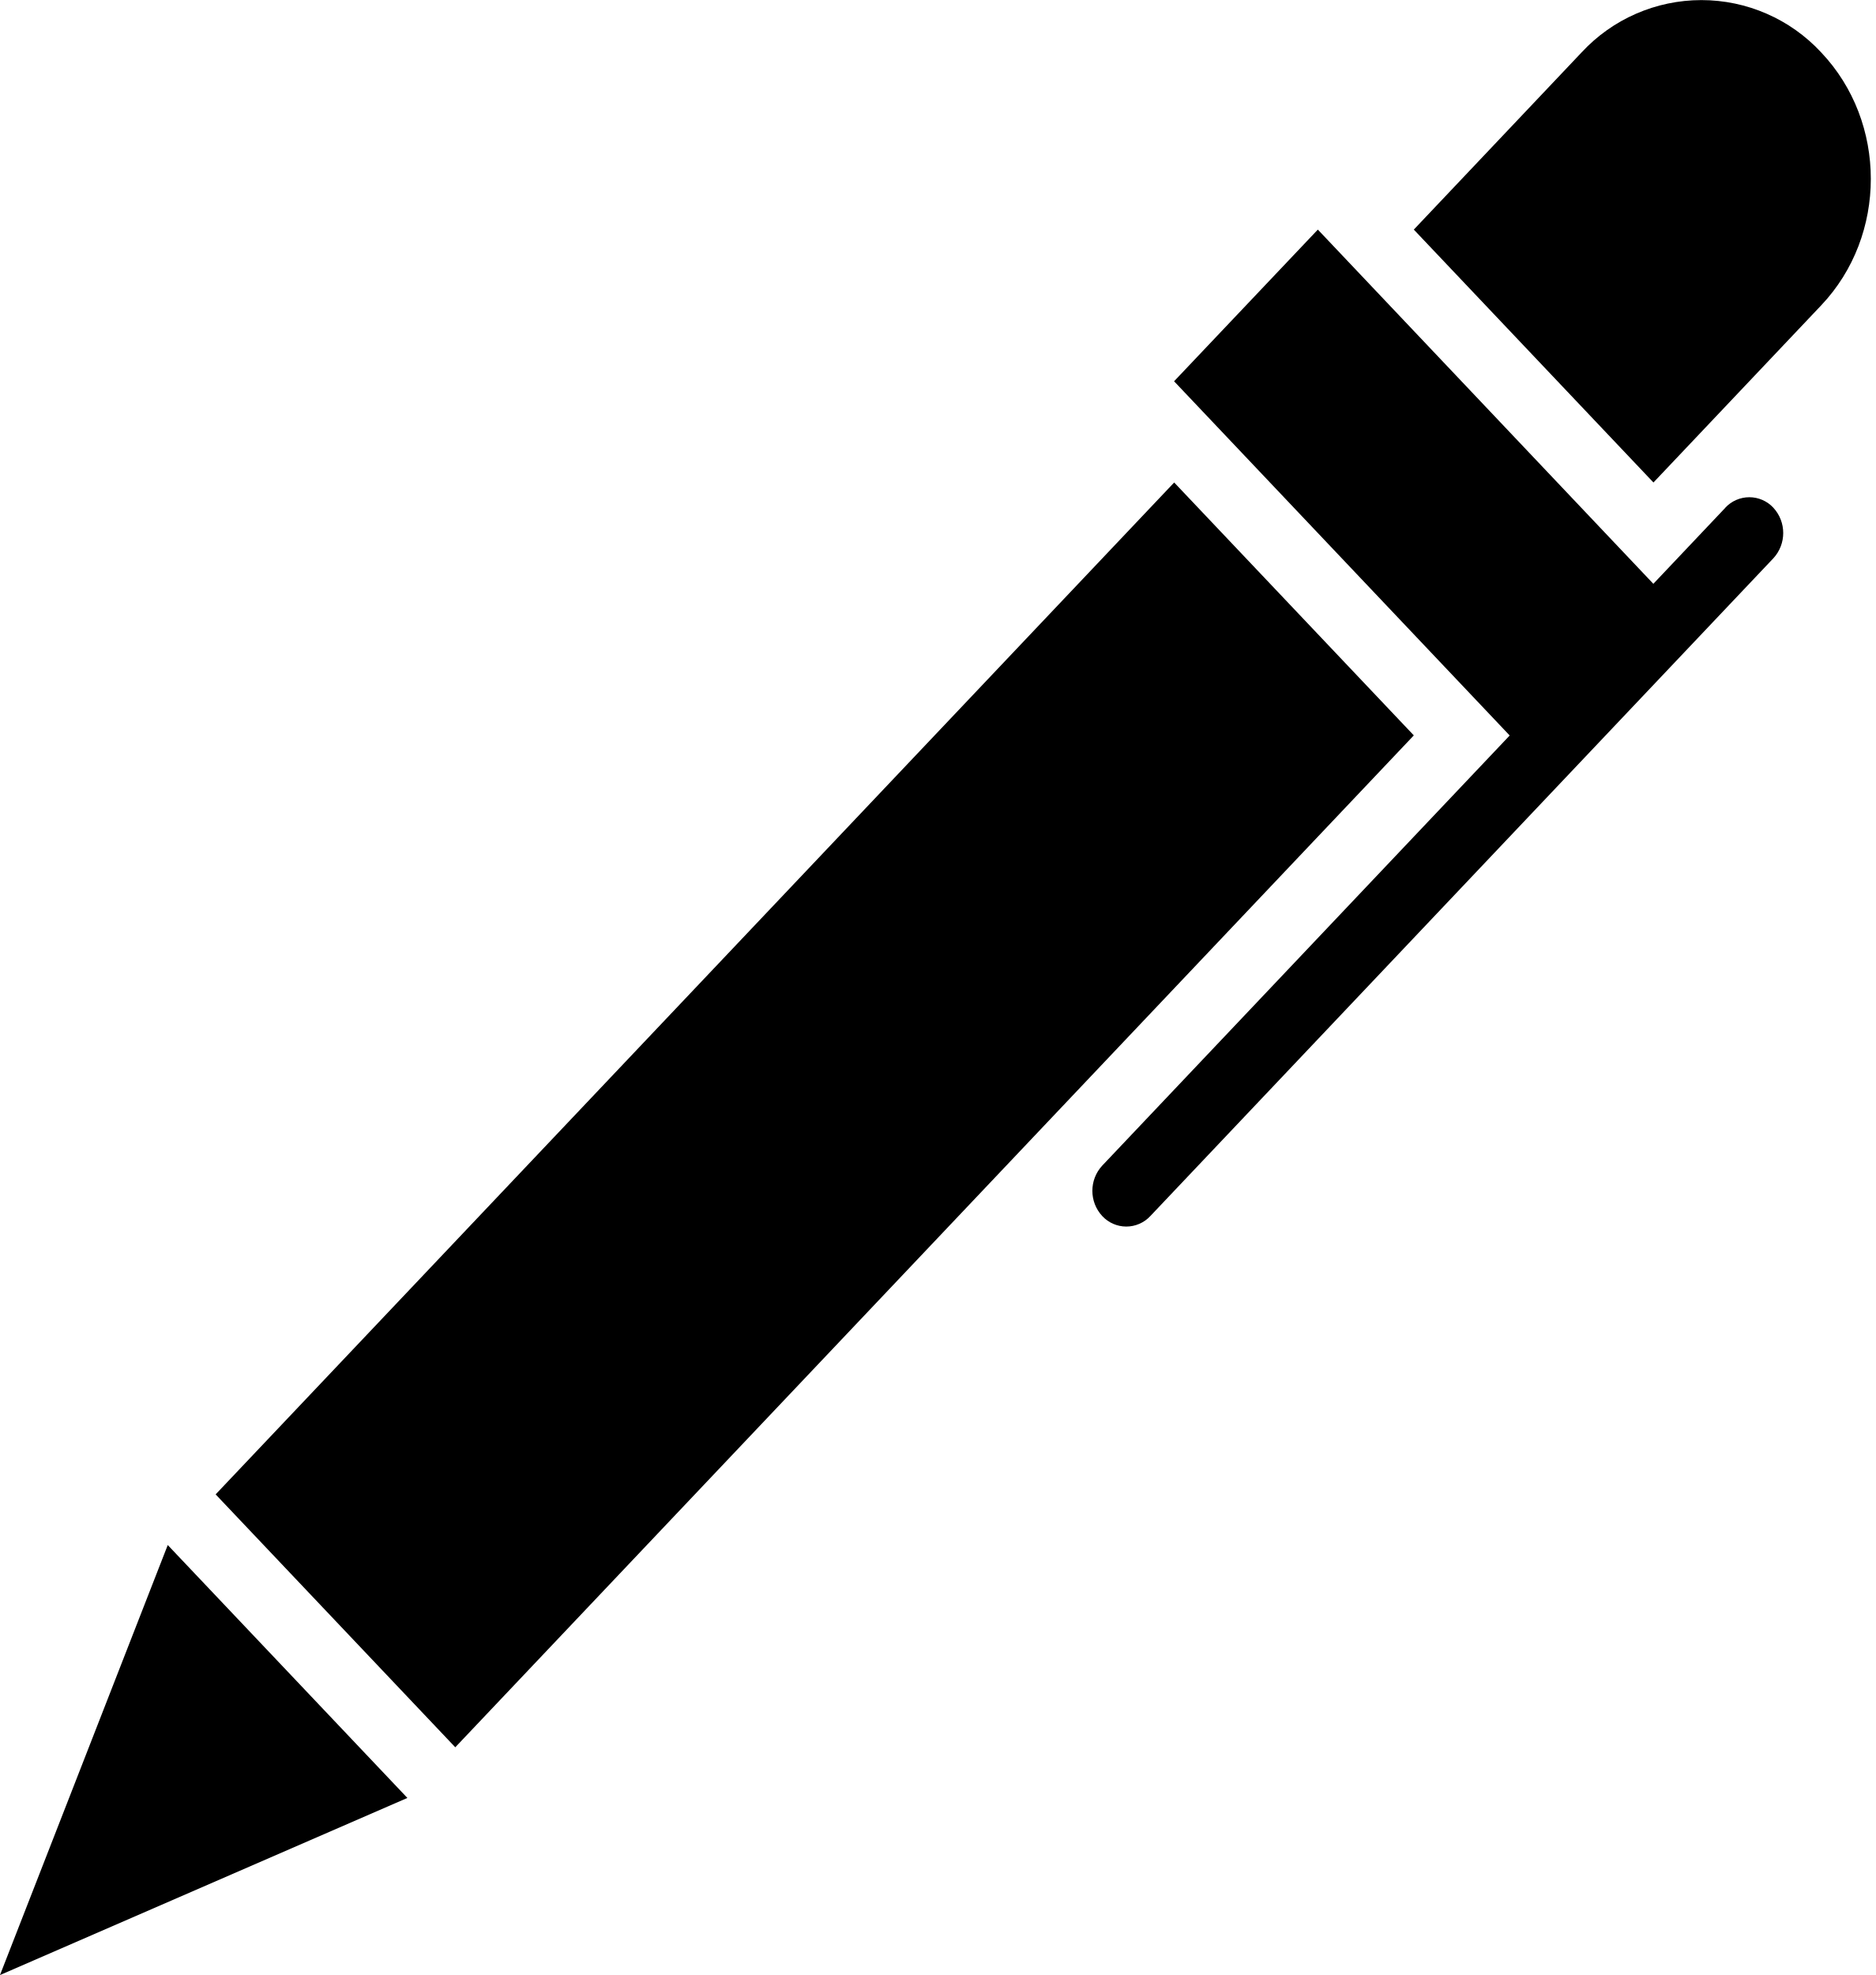
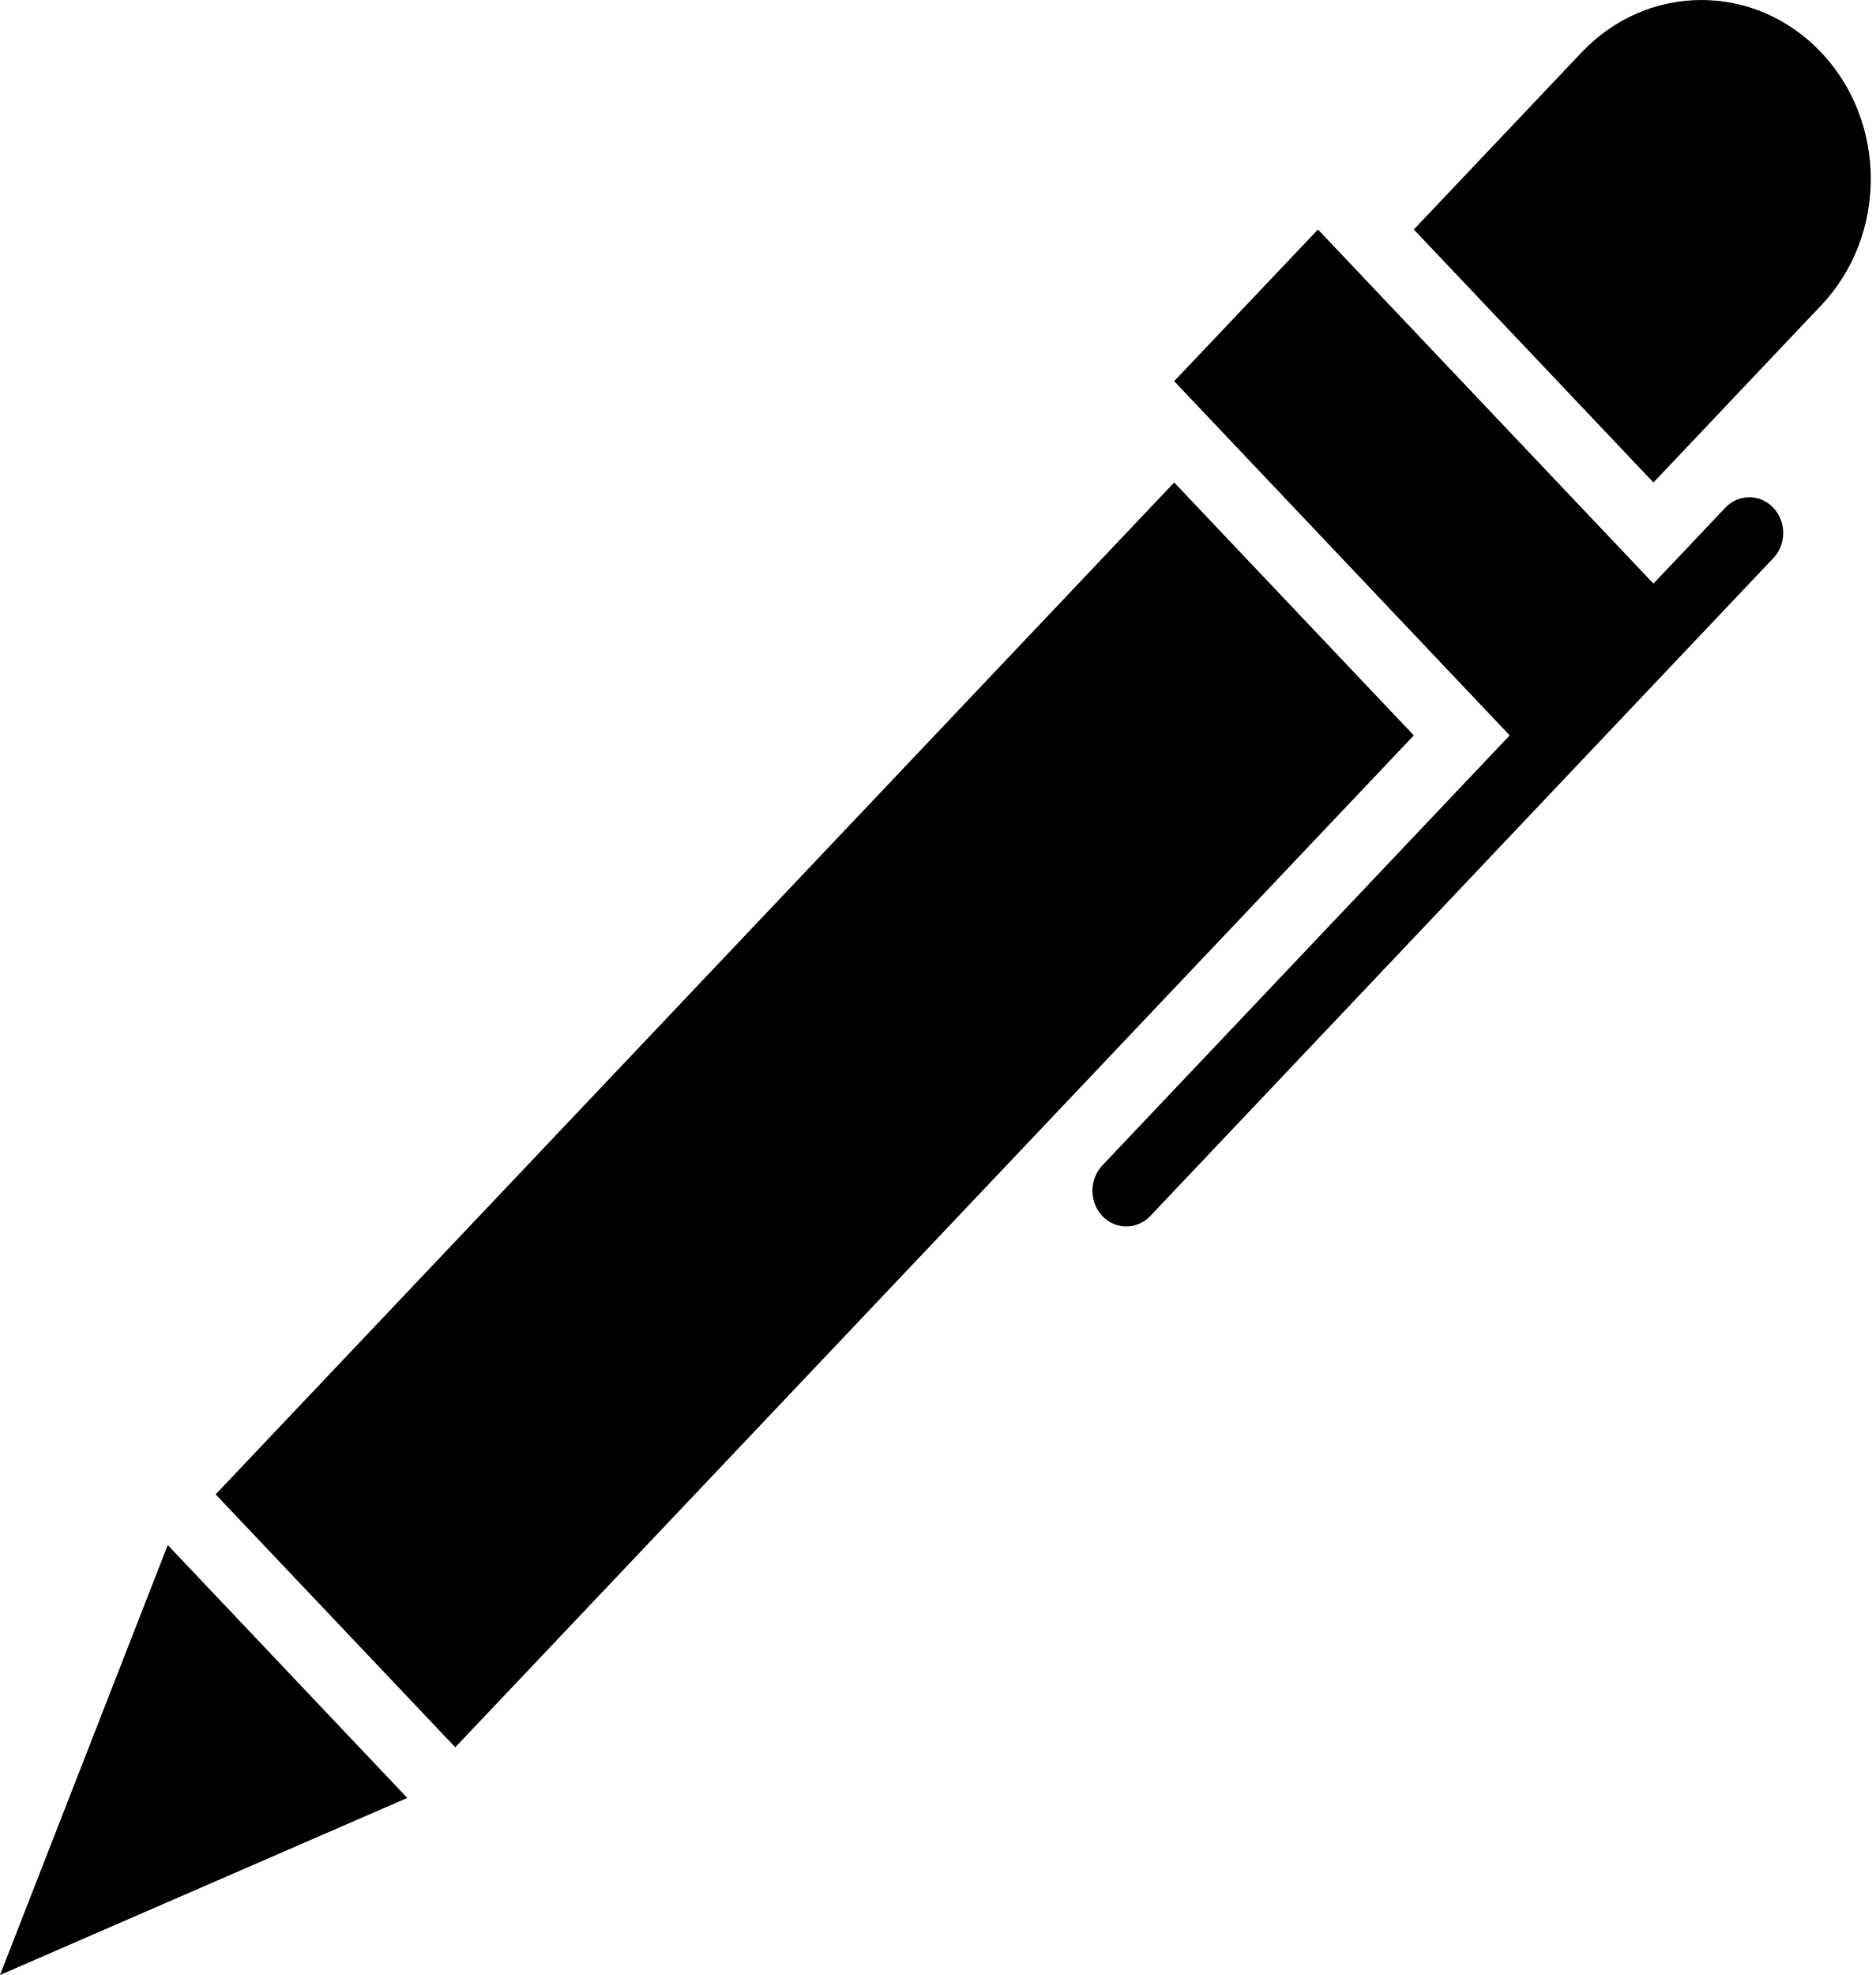
- <svg xmlns="http://www.w3.org/2000/svg" viewBox="0 0 19 20">
-   <path d="M18.445 3.092l-1.699 1.794-2.427-2.561L16.018.531a1.654 1.654 0 0 1 2.427 0c.67.707.67 1.854 0 2.561zm-.971 2.049a.332.332 0 0 1 .486 0 .378.378 0 0 1 0 .513l-6.31 6.661a.332.332 0 0 1-.486 0 .376.376 0 0 1 0-.512l4.126-4.355-3.399-3.587 1.456-1.536 3.398 3.587.728-.769.001-.002zm-5.582-.255l2.427 2.561-9.708 10.247-2.427-2.561 9.708-10.247zM0 20l1.699-4.354 2.427 2.561L.001 20H0z" />
+ <svg xmlns="http://www.w3.org/2000/svg" width="19px" height="20px" viewBox="0 0 19 20" version="1.1">
+   <defs />
+   <g id="pen" stroke="none" stroke-width="1" fill="none" fill-rule="evenodd">
+     <path d="M18.445,3.092 L16.746,4.886 L14.319,2.324 L16.018,0.531 C16.689,-0.177 17.775,-0.177 18.445,0.531 C19.114,1.238 19.115,2.385 18.445,3.092 L18.445,3.092 Z M17.474,5.141 C17.608,5 17.826,5 17.959,5.141 C18.094,5.283 18.094,5.512 17.959,5.653 L11.65,12.314 C11.516,12.455 11.298,12.455 11.164,12.314 C11.031,12.173 11.031,11.943 11.164,11.802 L15.29,7.447 L11.892,3.86 L13.348,2.324 L16.746,5.91 L17.474,5.141 L17.474,5.141 Z M11.892,4.886 L14.319,7.447 L4.611,17.694 L2.184,15.133 L11.892,4.886 L11.892,4.886 Z M3.05893305e-16,20 L1.699,15.646 L4.125,18.207 L0,20 L3.05893305e-16,20 Z" id="Shape" fill="#000000" />
+   </g>
</svg>
